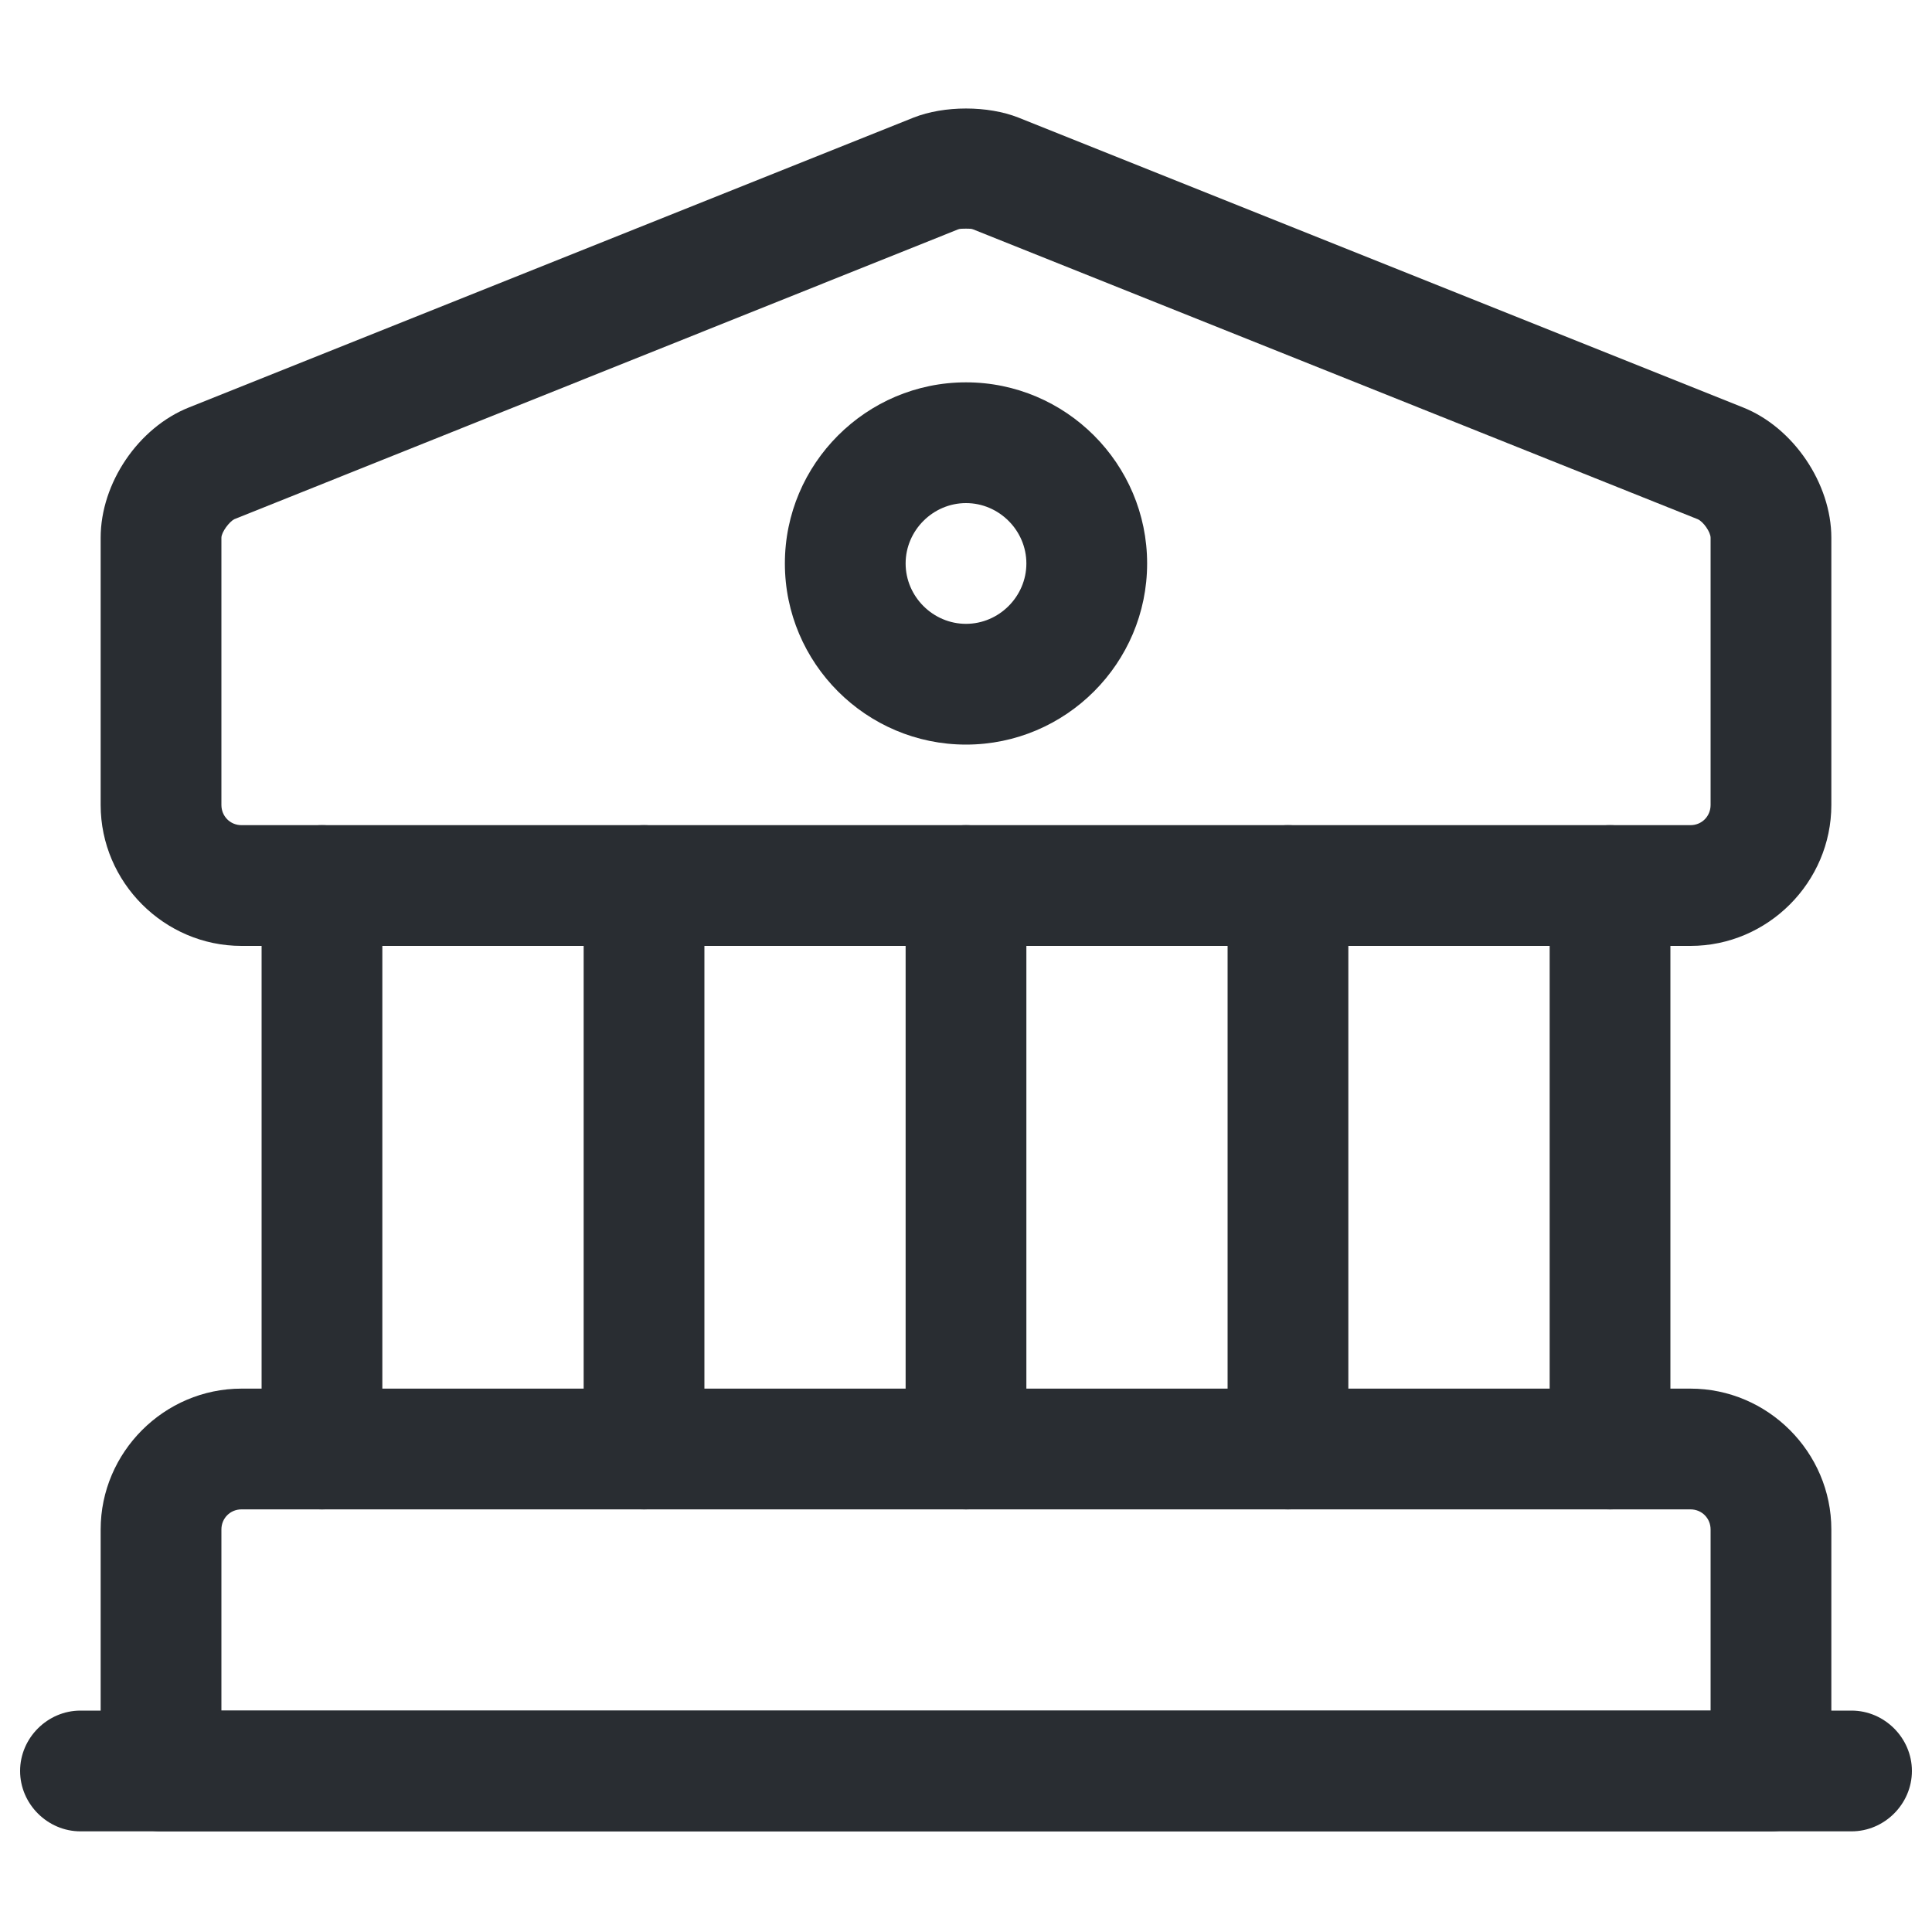
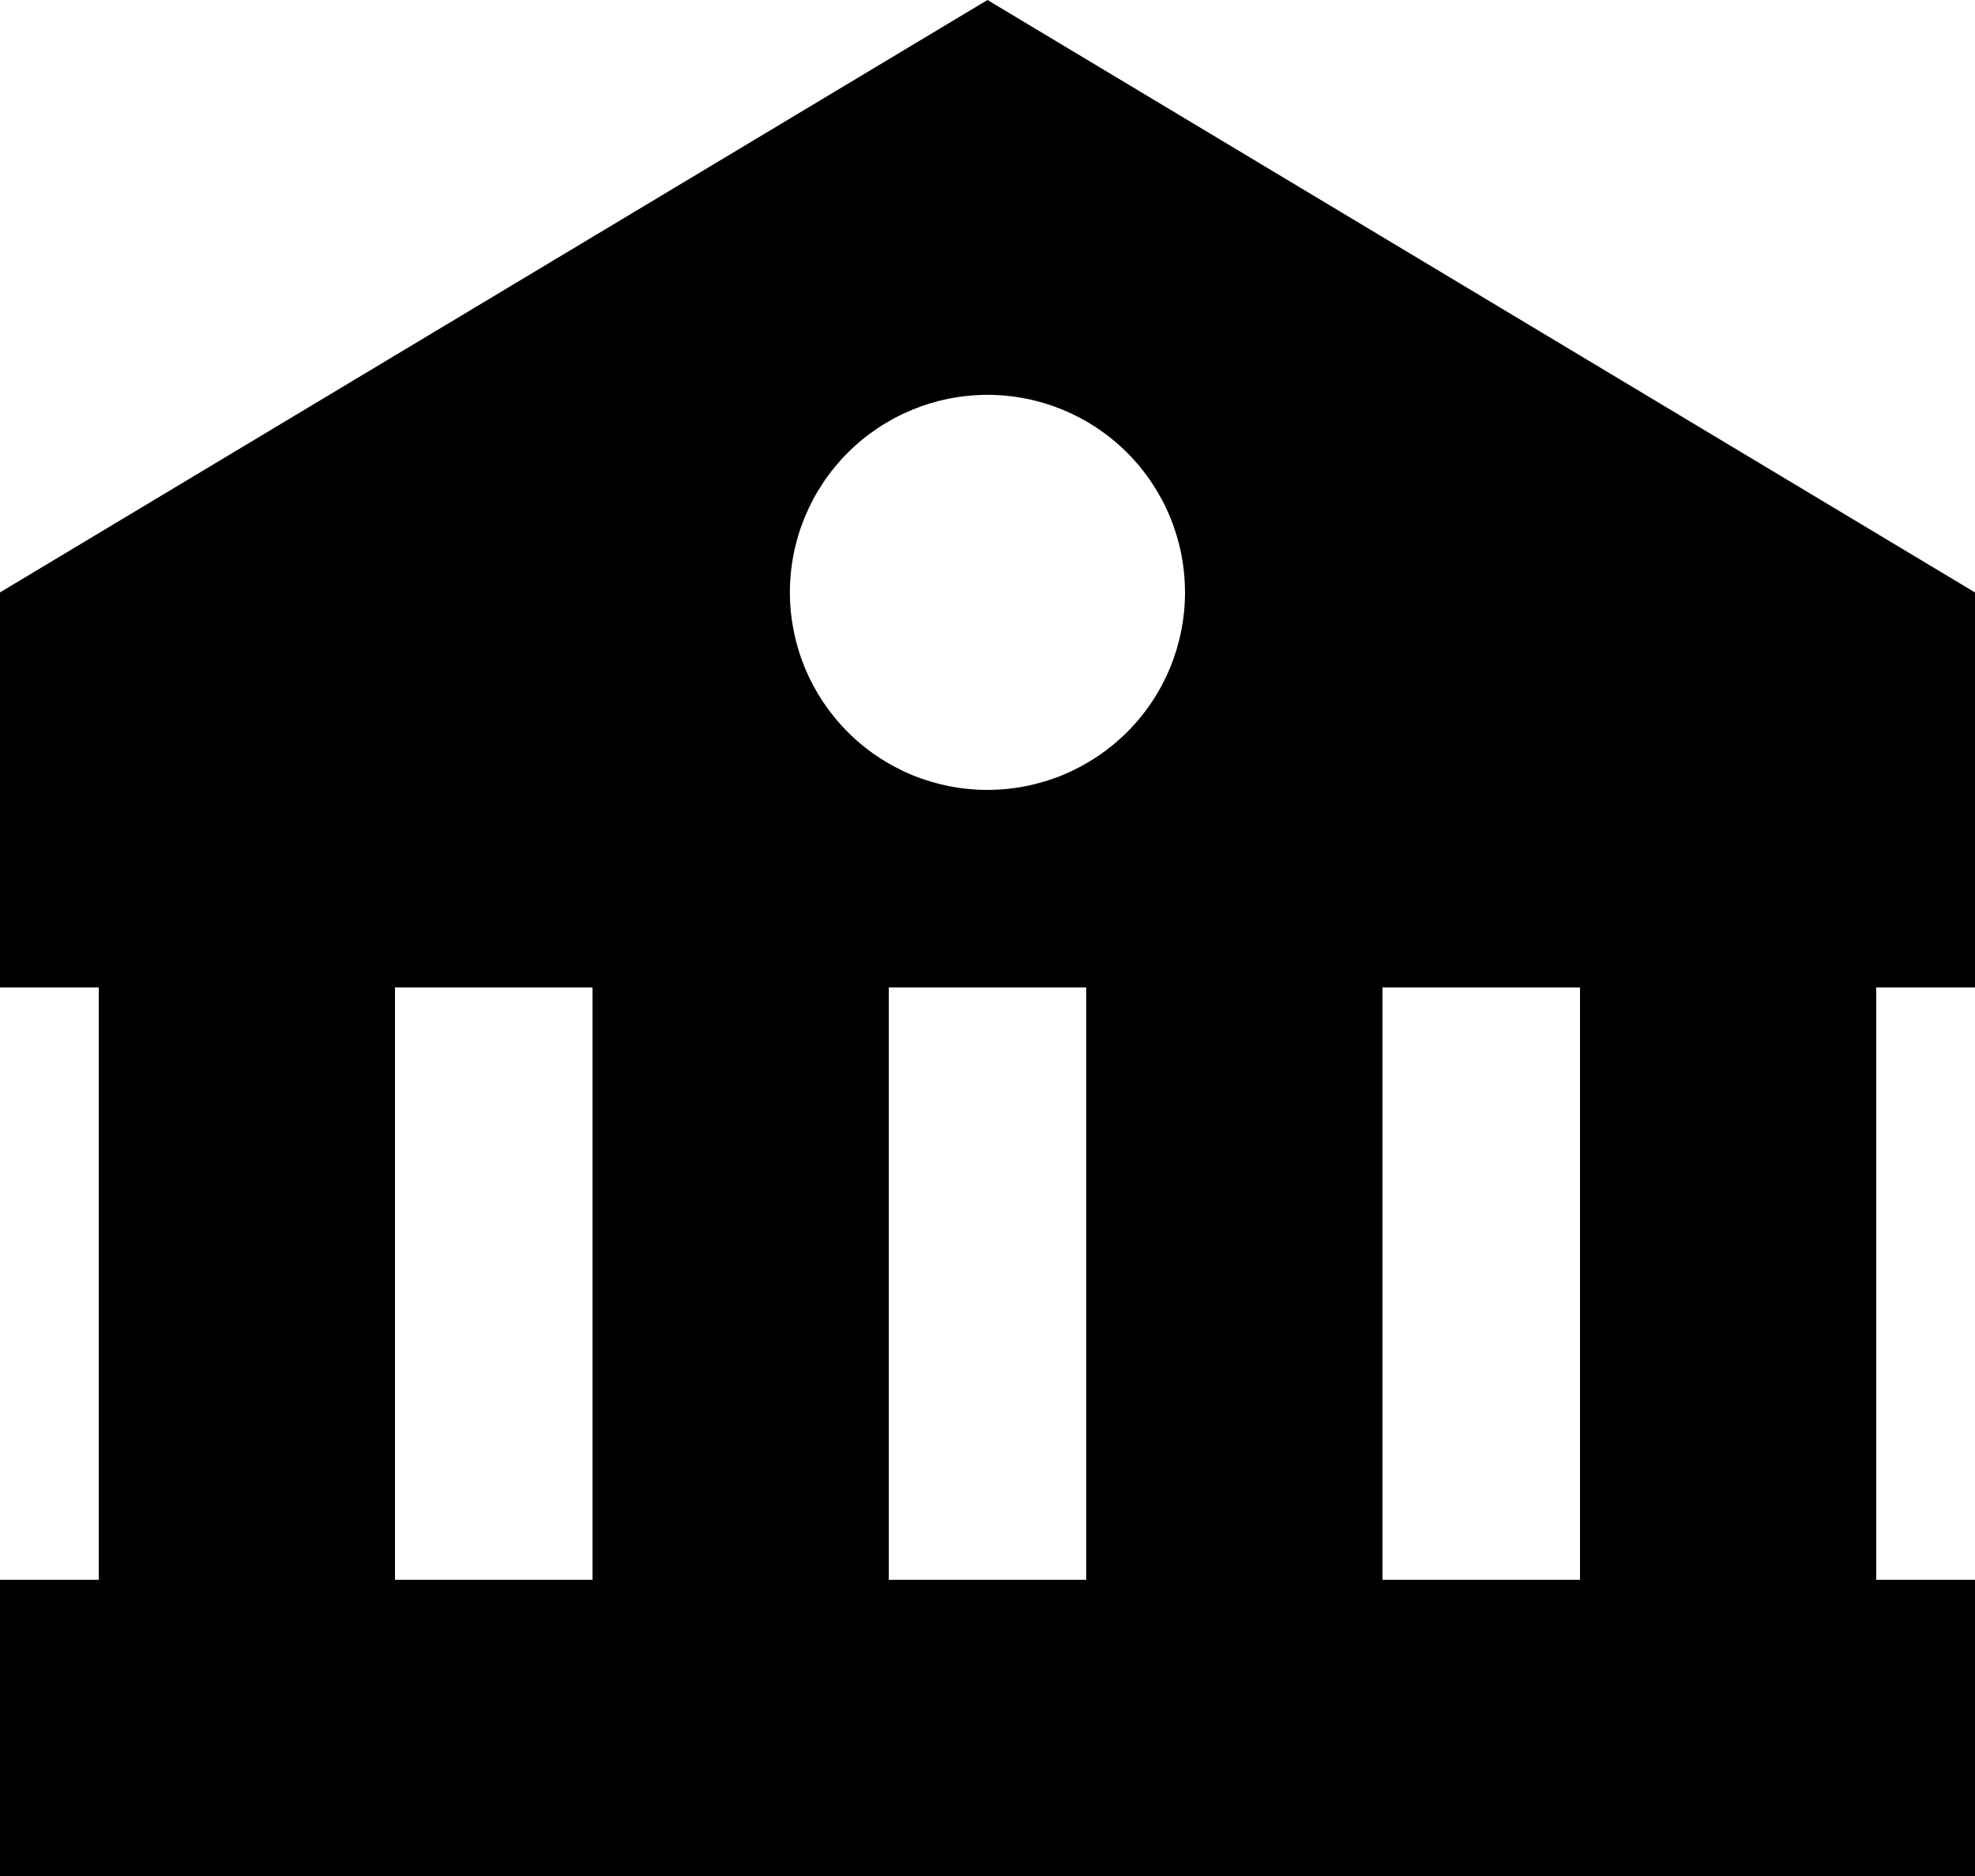
- <svg xmlns="http://www.w3.org/2000/svg" width="20" height="20" viewBox="0 0 20 20" fill="none">
-   <path d="M17.5 9.792H2.5C1.7 9.792 1.042 9.133 1.042 8.333V5.567C1.042 5 1.433 4.425 1.958 4.217L9.458 1.217C9.775 1.092 10.225 1.092 10.542 1.217L18.042 4.217C18.567 4.425 18.958 5.008 18.958 5.567V8.333C18.958 9.133 18.3 9.792 17.5 9.792ZM10 2.367C9.967 2.367 9.933 2.367 9.917 2.375L2.425 5.375C2.375 5.4 2.292 5.508 2.292 5.567V8.333C2.292 8.45 2.383 8.542 2.5 8.542H17.5C17.617 8.542 17.708 8.45 17.708 8.333V5.567C17.708 5.508 17.633 5.4 17.575 5.375L10.075 2.375C10.058 2.367 10.033 2.367 10 2.367Z" fill="#292D32" />
-   <path d="M18.333 18.958H1.667C1.325 18.958 1.042 18.675 1.042 18.333V15.833C1.042 15.033 1.7 14.375 2.5 14.375H17.5C18.3 14.375 18.958 15.033 18.958 15.833V18.333C18.958 18.675 18.675 18.958 18.333 18.958ZM2.292 17.708H17.708V15.833C17.708 15.717 17.617 15.625 17.5 15.625H2.5C2.383 15.625 2.292 15.717 2.292 15.833V17.708Z" fill="#292D32" />
-   <path d="M3.333 15.625C2.992 15.625 2.708 15.342 2.708 15V9.167C2.708 8.825 2.992 8.542 3.333 8.542C3.675 8.542 3.958 8.825 3.958 9.167V15C3.958 15.342 3.675 15.625 3.333 15.625Z" fill="#292D32" />
-   <path d="M6.667 15.625C6.325 15.625 6.042 15.342 6.042 15V9.167C6.042 8.825 6.325 8.542 6.667 8.542C7.008 8.542 7.292 8.825 7.292 9.167V15C7.292 15.342 7.008 15.625 6.667 15.625Z" fill="#292D32" />
-   <path d="M10 15.625C9.658 15.625 9.375 15.342 9.375 15V9.167C9.375 8.825 9.658 8.542 10 8.542C10.342 8.542 10.625 8.825 10.625 9.167V15C10.625 15.342 10.342 15.625 10 15.625Z" fill="#292D32" />
-   <path d="M13.333 15.625C12.992 15.625 12.708 15.342 12.708 15V9.167C12.708 8.825 12.992 8.542 13.333 8.542C13.675 8.542 13.958 8.825 13.958 9.167V15C13.958 15.342 13.675 15.625 13.333 15.625Z" fill="#292D32" />
-   <path d="M16.667 15.625C16.325 15.625 16.042 15.342 16.042 15V9.167C16.042 8.825 16.325 8.542 16.667 8.542C17.008 8.542 17.292 8.825 17.292 9.167V15C17.292 15.342 17.008 15.625 16.667 15.625Z" fill="#292D32" />
-   <path d="M19.167 18.958H0.833C0.492 18.958 0.208 18.675 0.208 18.333C0.208 17.991 0.492 17.708 0.833 17.708H19.167C19.508 17.708 19.792 17.991 19.792 18.333C19.792 18.675 19.508 18.958 19.167 18.958Z" fill="#292D32" />
-   <path d="M10 7.708C8.967 7.708 8.125 6.866 8.125 5.833C8.125 4.8 8.967 3.958 10 3.958C11.033 3.958 11.875 4.8 11.875 5.833C11.875 6.866 11.033 7.708 10 7.708ZM10 5.208C9.658 5.208 9.375 5.491 9.375 5.833C9.375 6.175 9.658 6.458 10 6.458C10.342 6.458 10.625 6.175 10.625 5.833C10.625 5.491 10.342 5.208 10 5.208Z" fill="#292D32" />
+ <svg xmlns="http://www.w3.org/2000/svg" width="20" height="19" viewBox="0 0 20 19" fill="none">
+   <path d="M0 6V10.001H1V16H0V19H16L19 19.001L20 19V16H19V10.001H20V6L10 0L0 6ZM4 16V10.001H6V16H4ZM9 16V10.001H11V16H9ZM16 16H14V10.001H16V16ZM12 6C12 6.263 11.948 6.523 11.848 6.766C11.747 7.008 11.6 7.229 11.414 7.414C11.228 7.6 11.007 7.747 10.765 7.848C10.522 7.948 10.262 8 9.999 8C9.736 8 9.476 7.948 9.233 7.848C8.991 7.747 8.77 7.6 8.585 7.414C8.399 7.228 8.252 7.007 8.151 6.765C8.051 6.522 7.999 6.262 7.999 5.999C7.999 5.468 8.21 4.96 8.585 4.585C8.961 4.21 9.469 3.999 10 3.999C10.531 3.999 11.039 4.21 11.414 4.585C11.79 4.961 12 5.469 12 6Z" fill="black" />
</svg>
